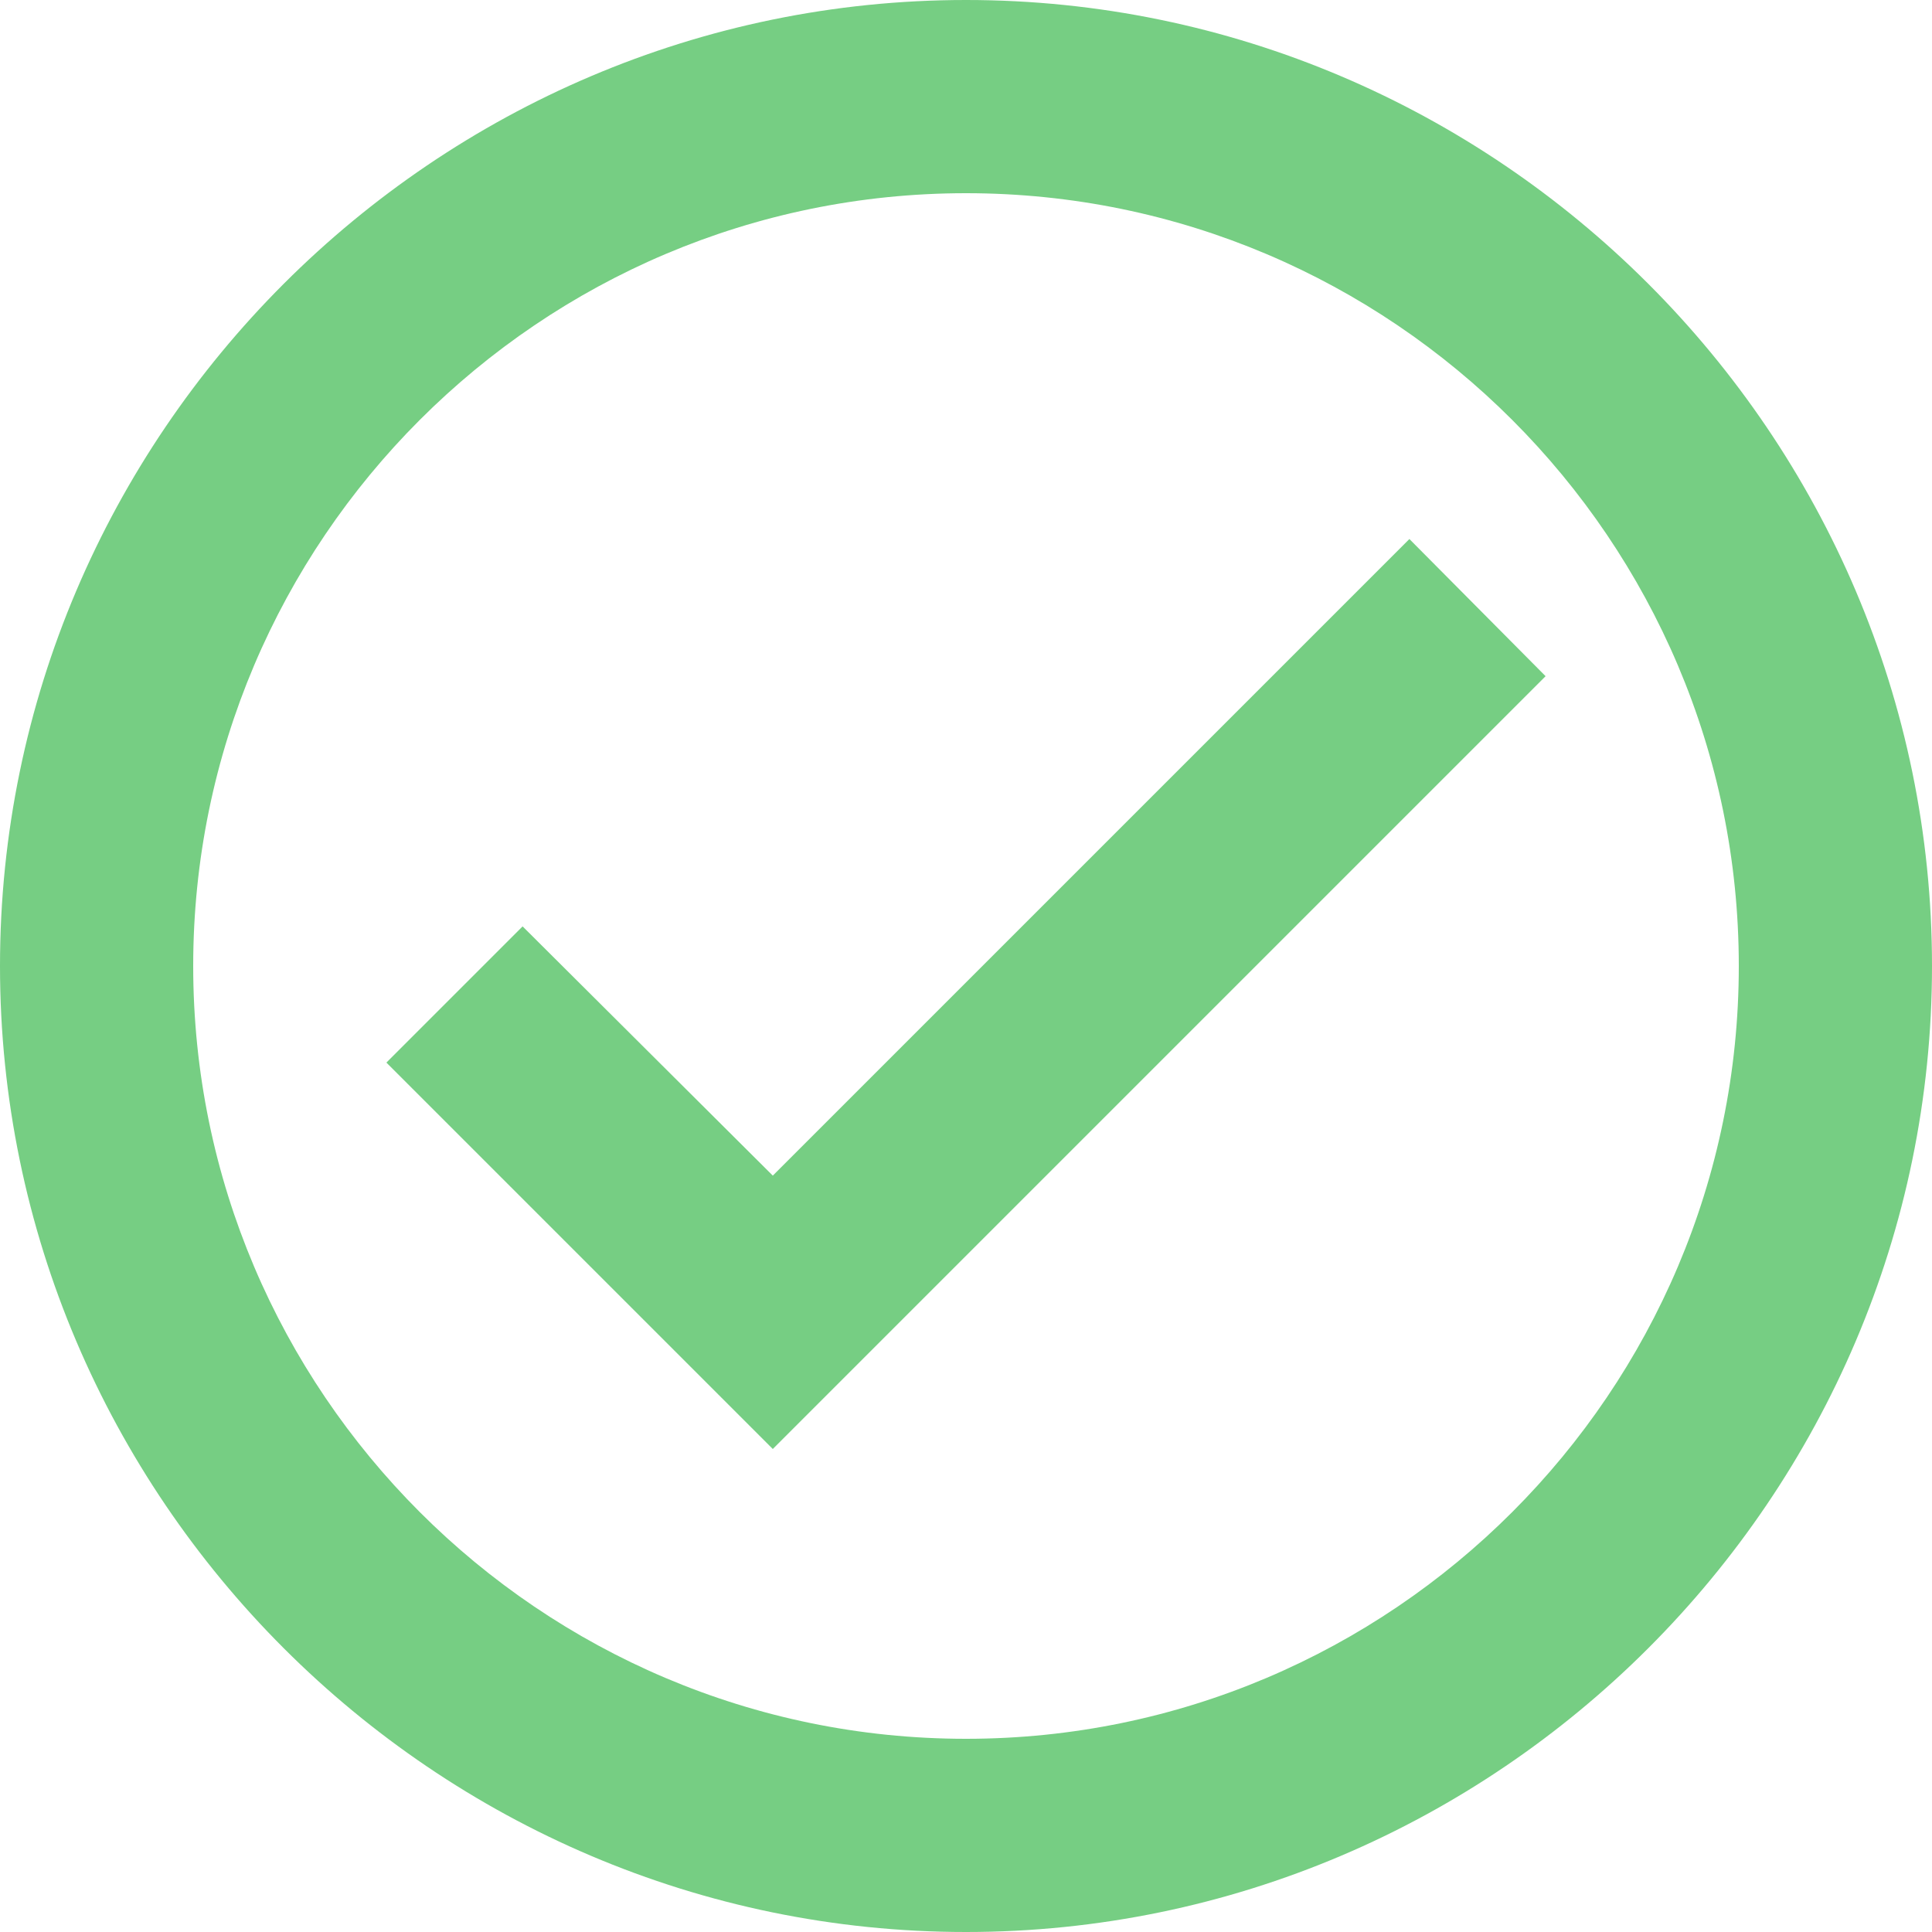
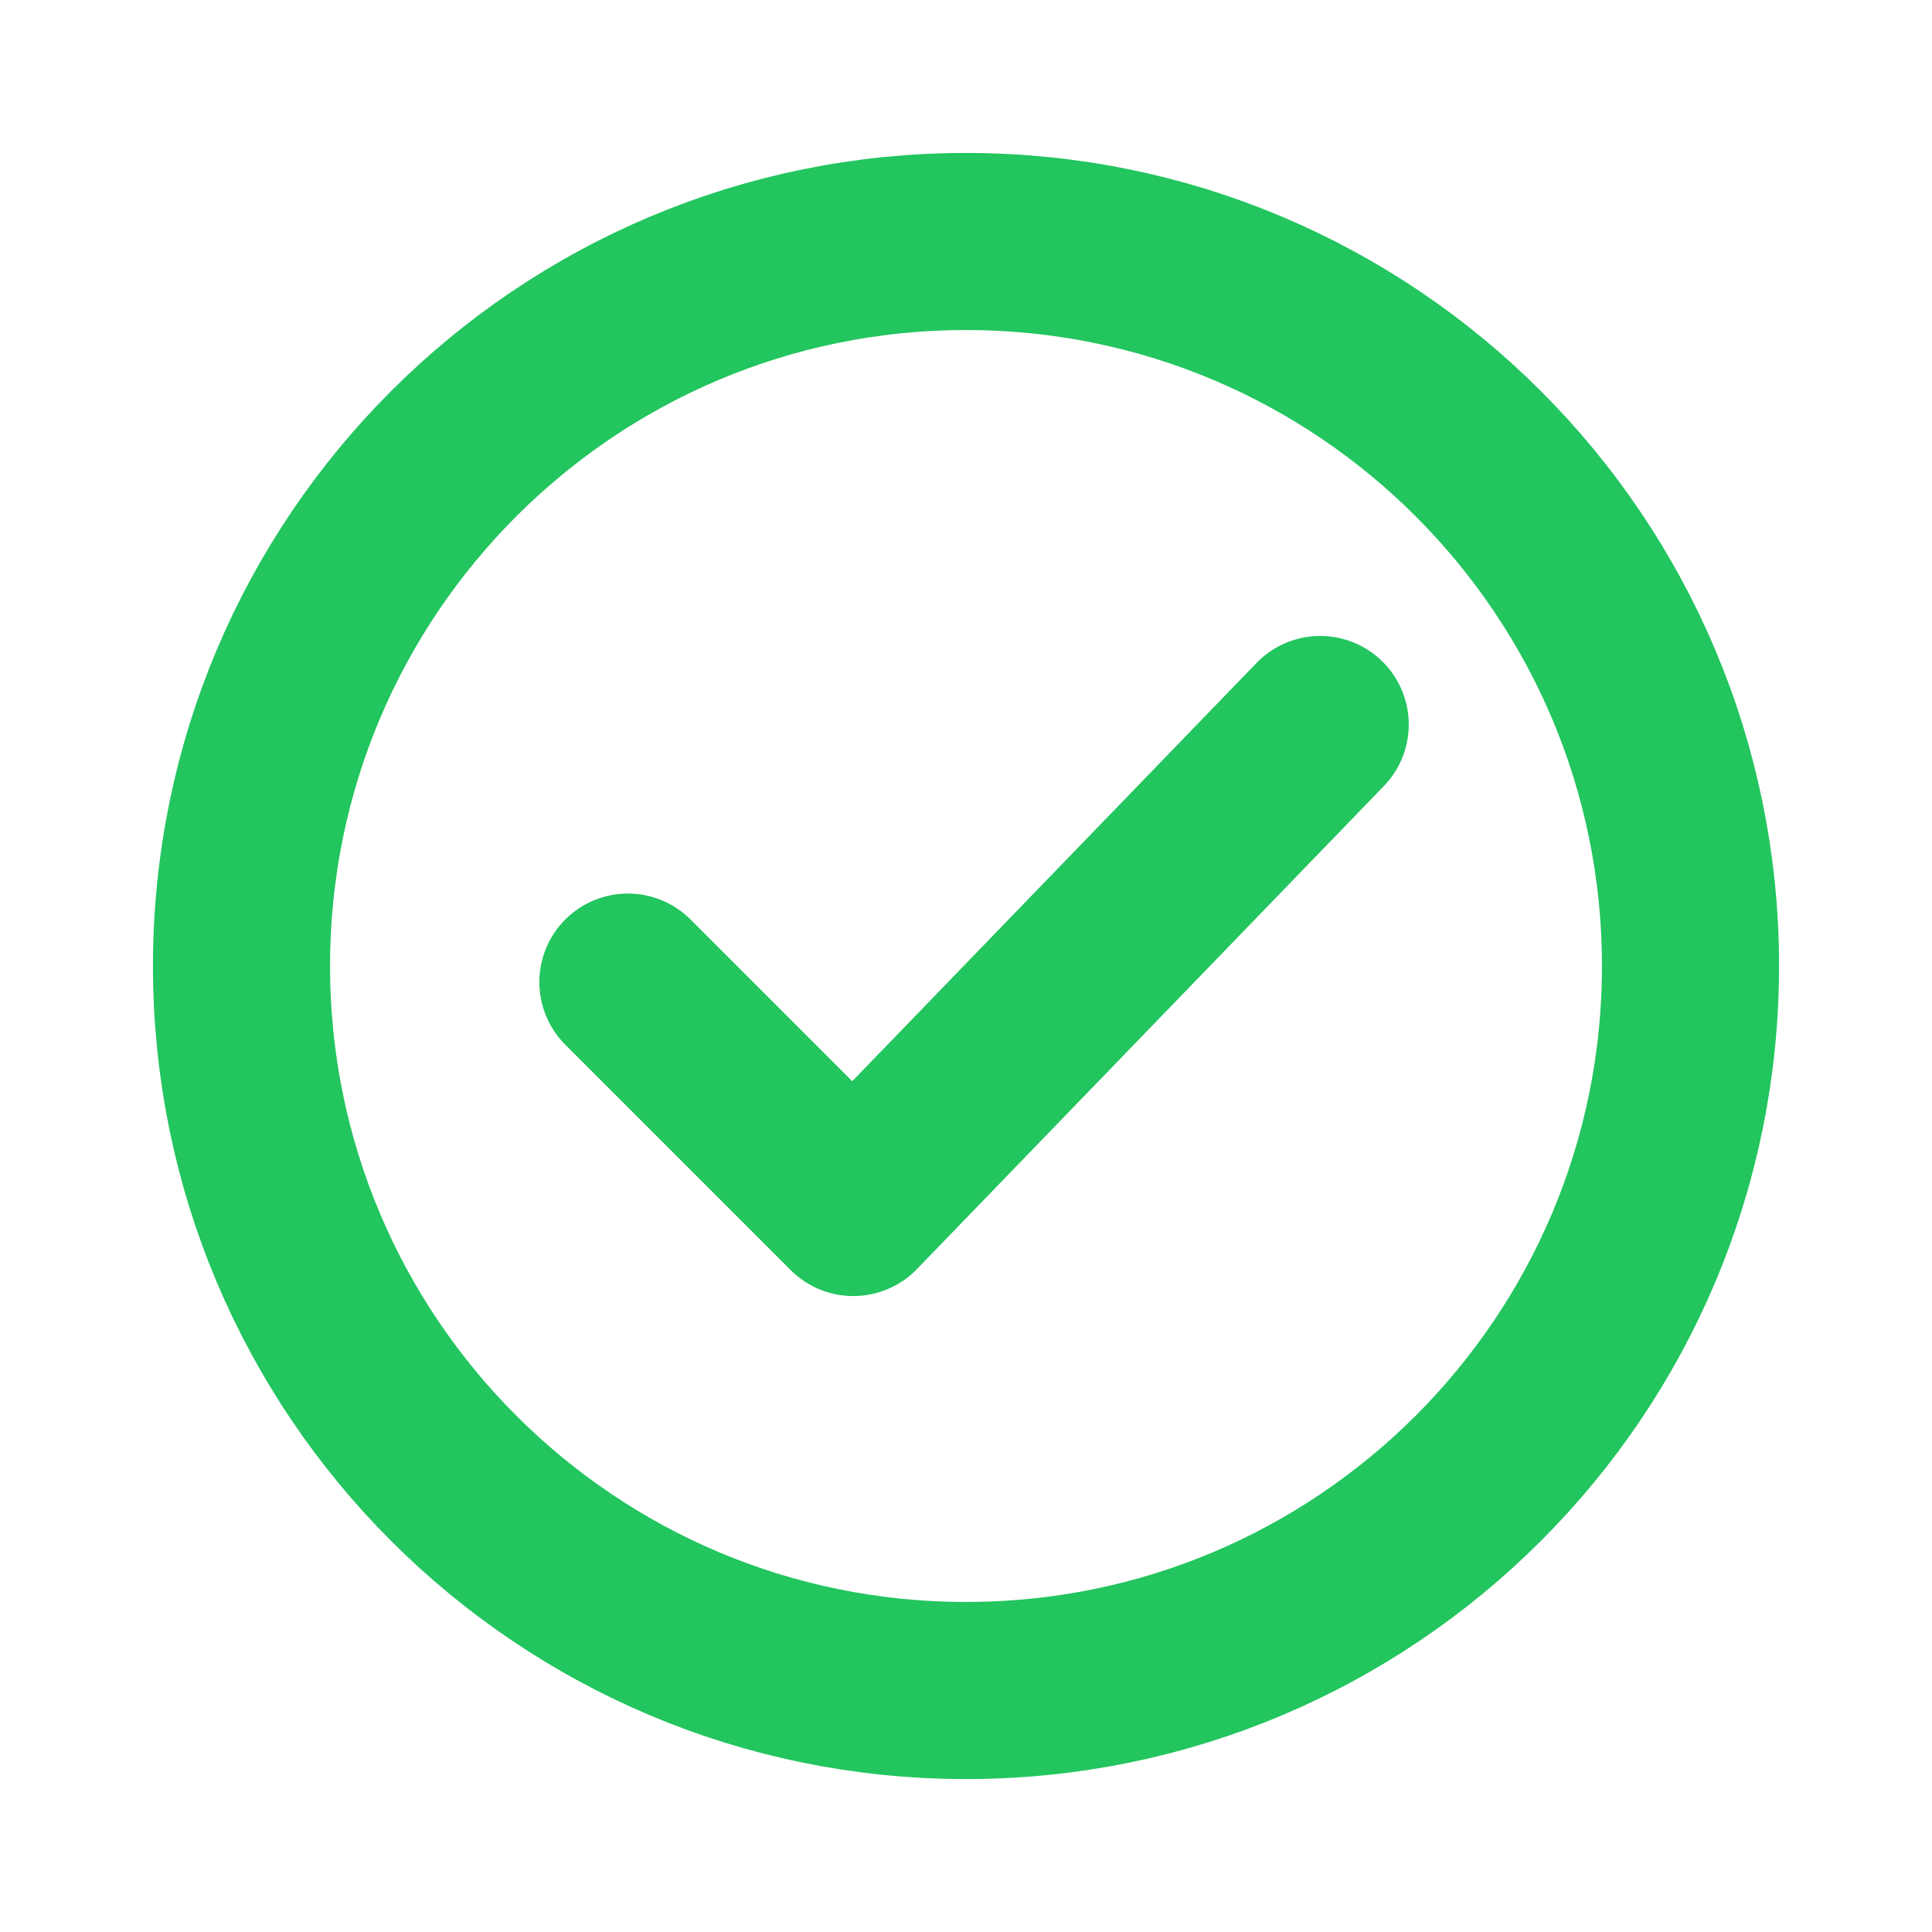
- <svg xmlns="http://www.w3.org/2000/svg" width="20" height="20" viewBox="0 0 20 20" fill="none">
-   <path d="M10 0C4.5 0 0 4.5 0 10C0 15.5 4.5 20 10 20C15.5 20 20 15.5 20 10C20 4.5 15.5 0 10 0ZM10 18C5.59 18 2 14.41 2 10C2 5.59 5.59 2 10 2C14.41 2 18 5.59 18 10C18 14.41 14.41 18 10 18ZM14.59 5.58L8 12.17L5.41 9.59L4 11L8 15L16 7L14.59 5.58Z" fill="#76CE83" />
+ <svg xmlns="http://www.w3.org/2000/svg" width="24" height="24" viewBox="0 0 24 24" fill="none">
+   <circle cx="12" cy="12" r="9" stroke="#22C55E" stroke-width="2.2" />
+   <path d="M7.8 12.2L10.6 15L16.4 9" stroke="#22C55E" stroke-width="2.2" stroke-linecap="round" stroke-linejoin="round" />
</svg>
